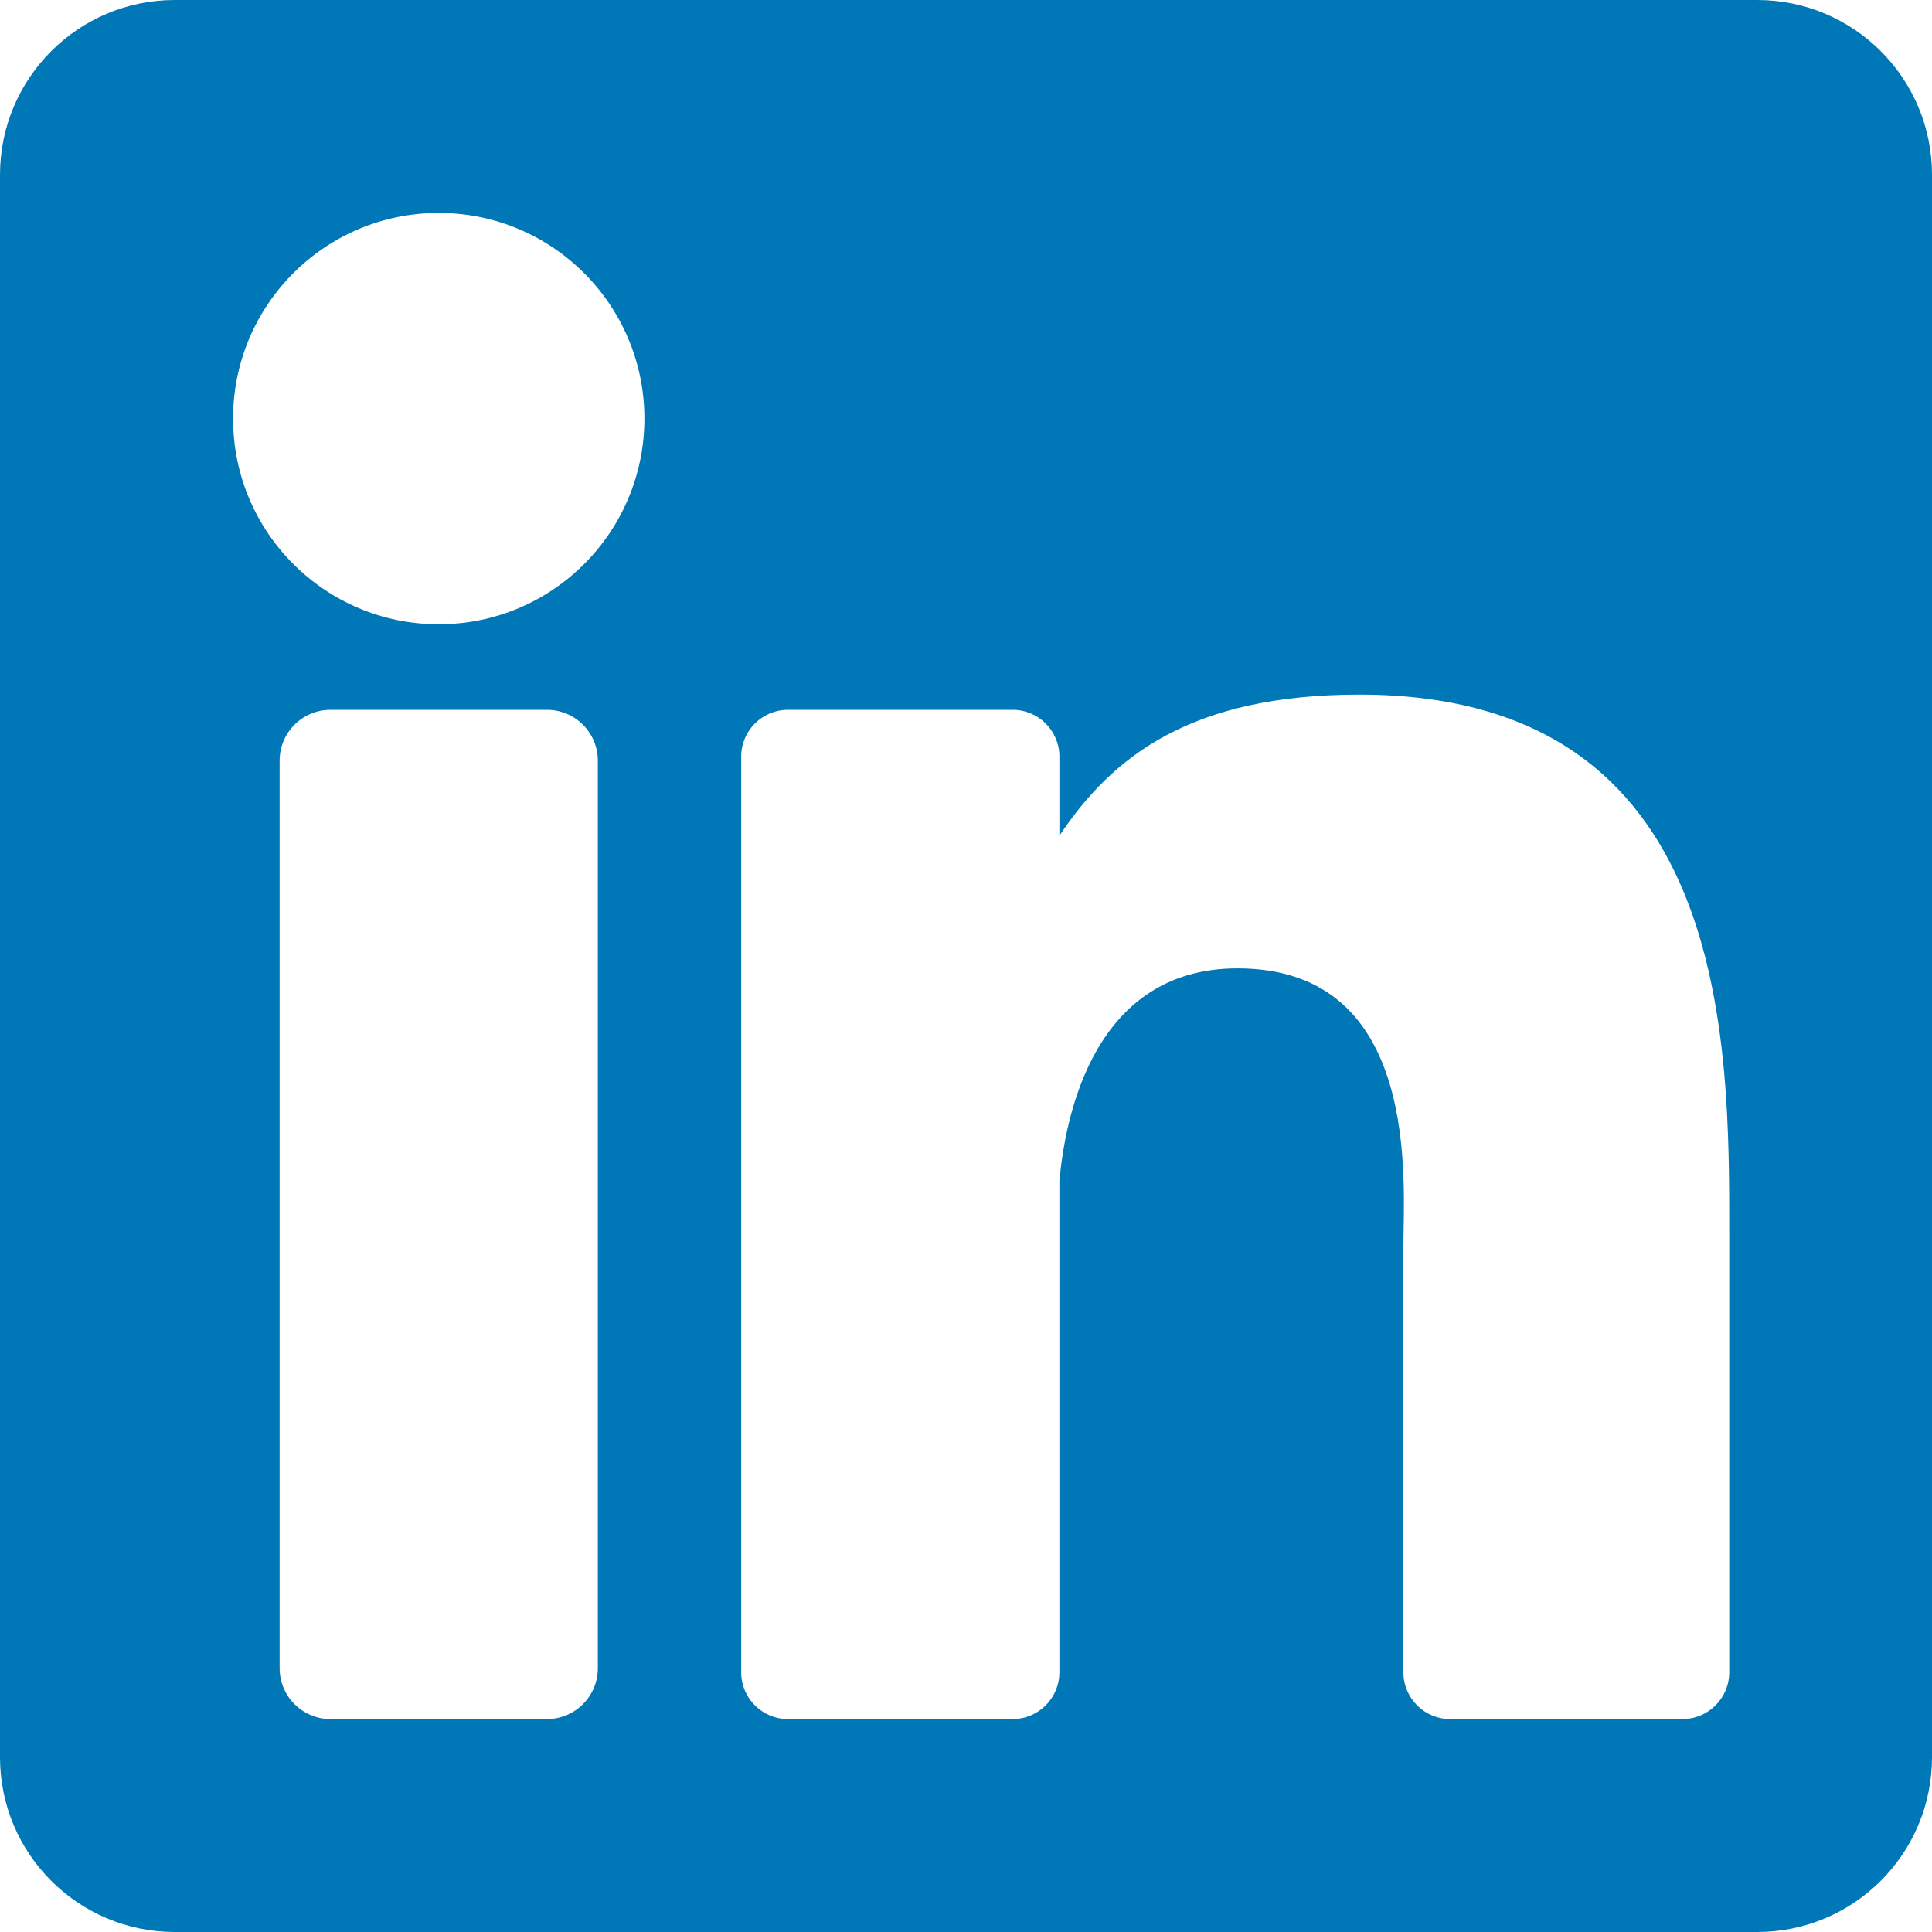
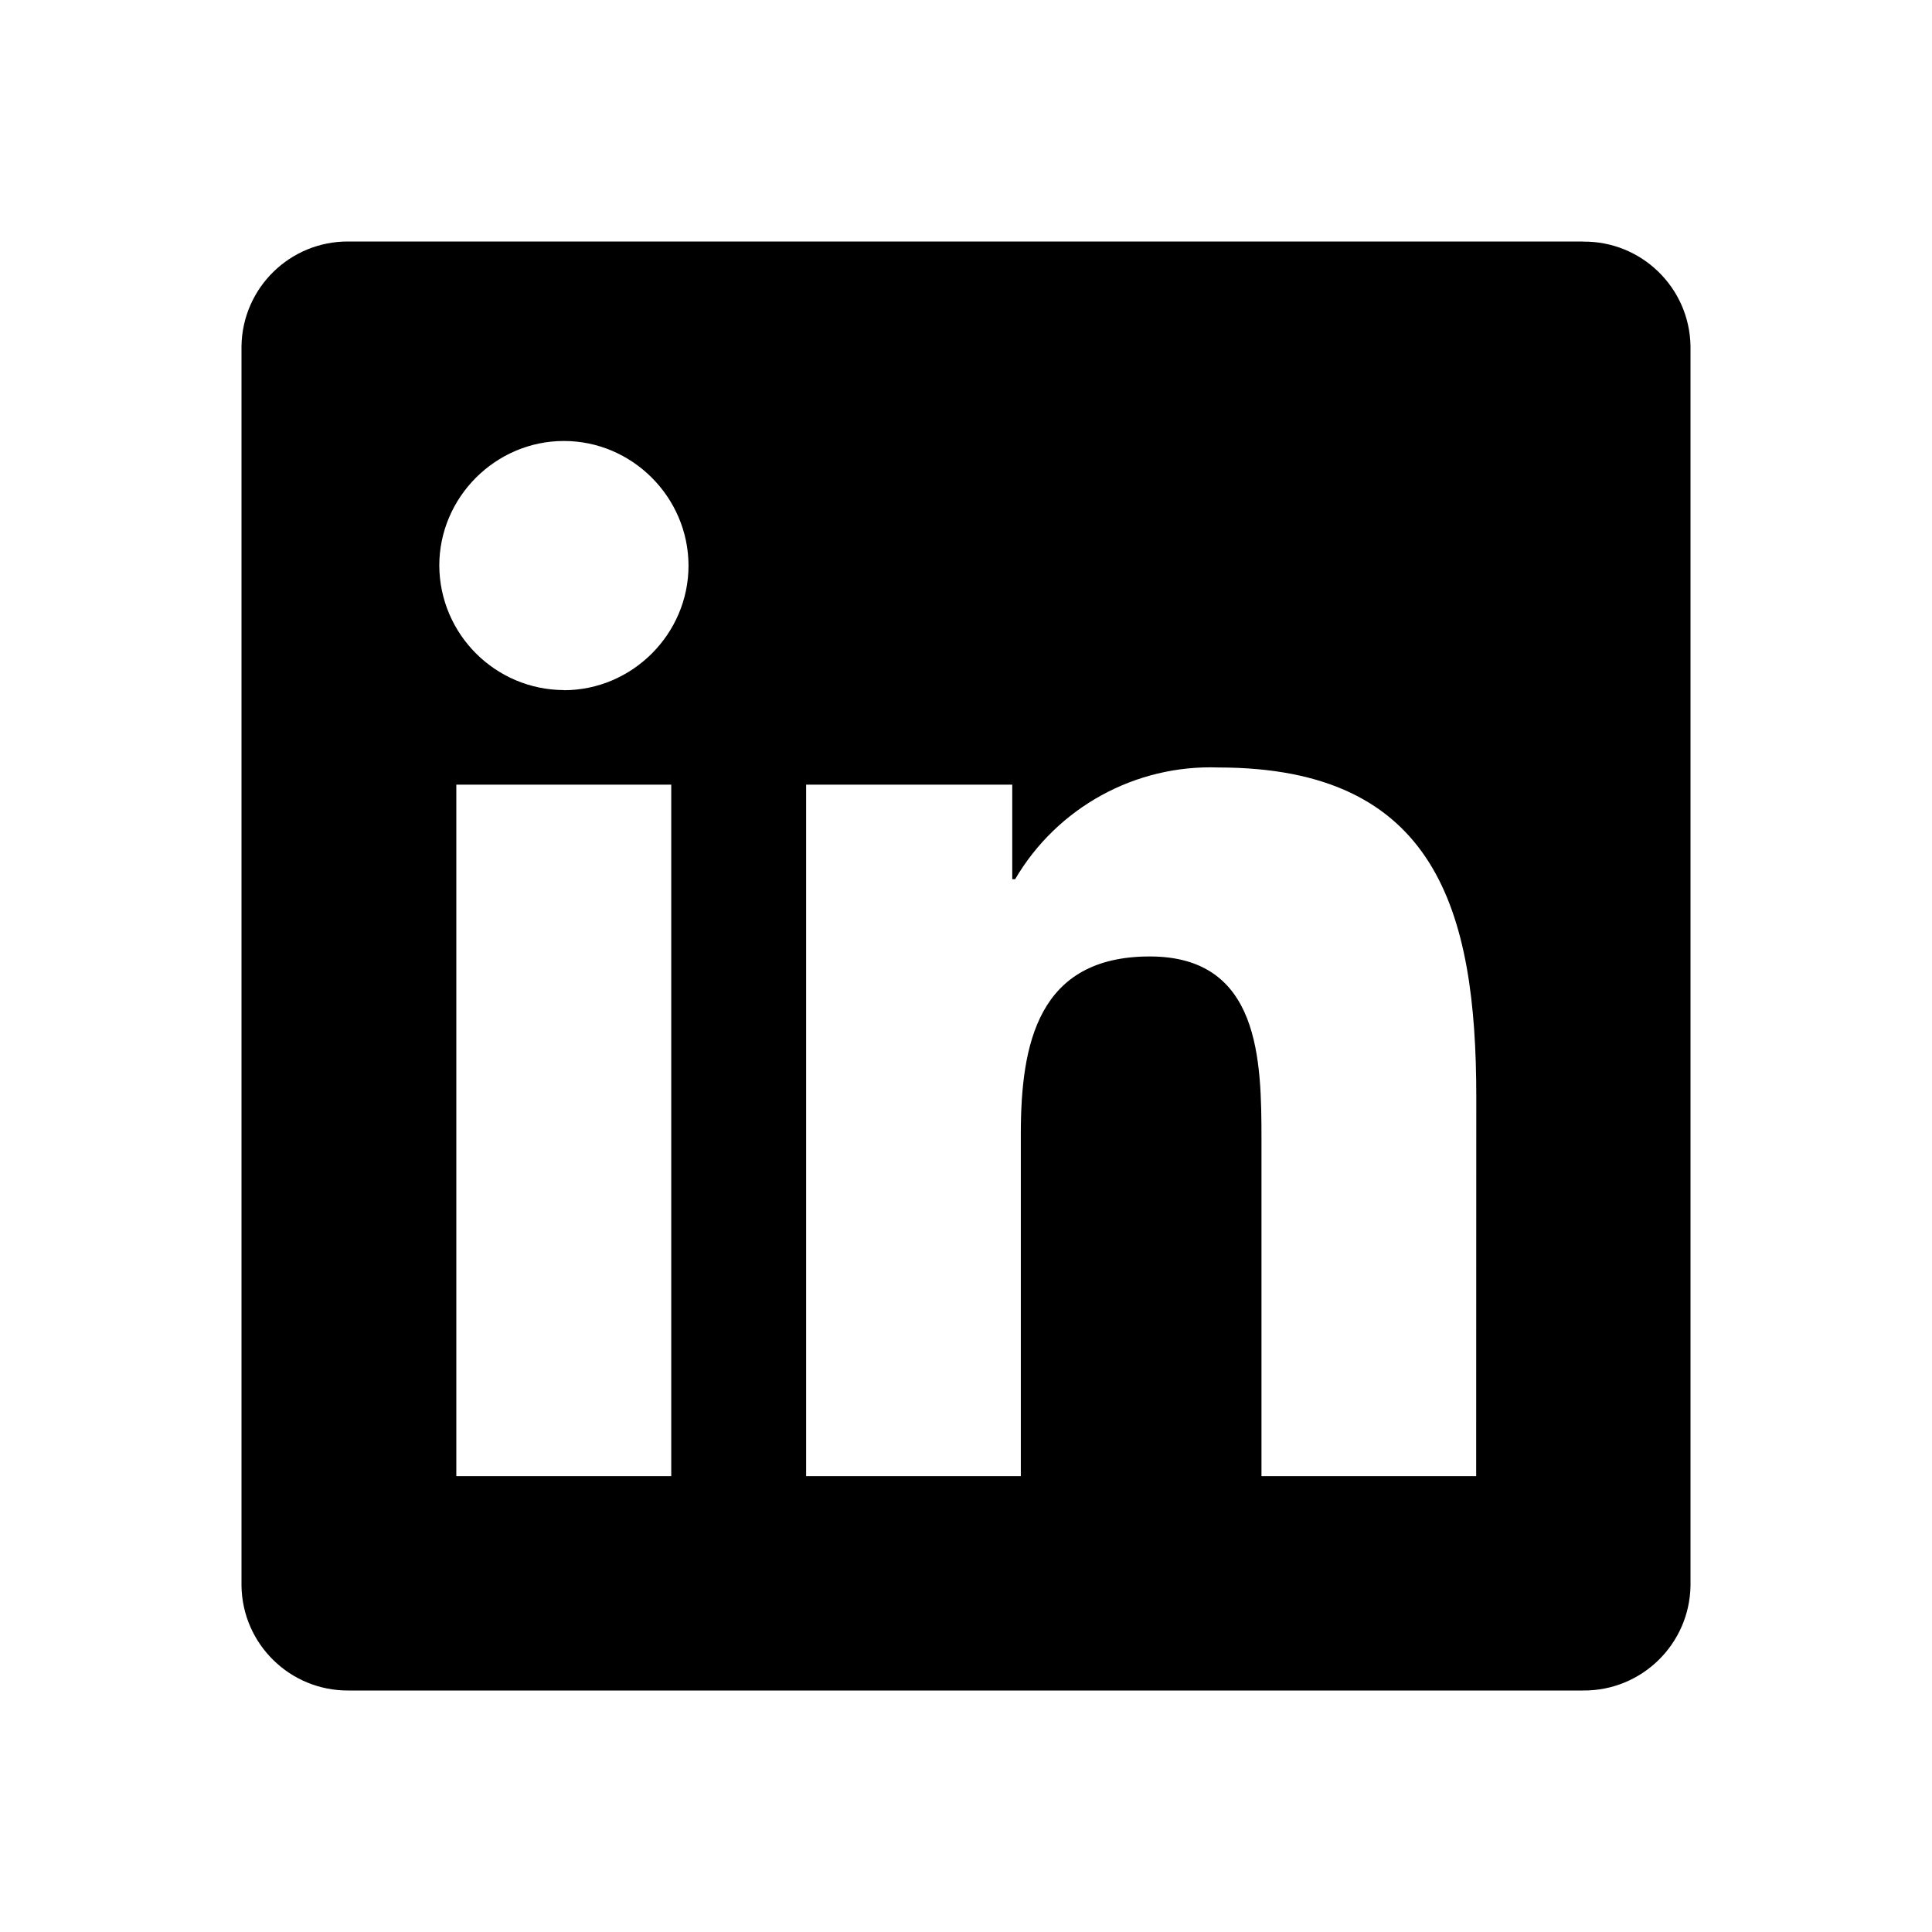
- <svg xmlns="http://www.w3.org/2000/svg" height="800px" width="800px" version="1.1" id="Layer_1" viewBox="0 0 382 382" xml:space="preserve">
-   <path style="fill:#0077B7;" d="M347.445,0H34.555C15.471,0,0,15.471,0,34.555v312.889C0,366.529,15.471,382,34.555,382h312.889  C366.529,382,382,366.529,382,347.444V34.555C382,15.471,366.529,0,347.445,0z M118.207,329.844c0,5.554-4.502,10.056-10.056,10.056  H65.345c-5.554,0-10.056-4.502-10.056-10.056V150.403c0-5.554,4.502-10.056,10.056-10.056h42.806  c5.554,0,10.056,4.502,10.056,10.056V329.844z M86.748,123.432c-22.459,0-40.666-18.207-40.666-40.666S64.289,42.1,86.748,42.1  s40.666,18.207,40.666,40.666S109.208,123.432,86.748,123.432z M341.91,330.654c0,5.106-4.14,9.246-9.246,9.246H286.73  c-5.106,0-9.246-4.14-9.246-9.246v-84.168c0-12.556,3.683-55.021-32.813-55.021c-28.309,0-34.051,29.066-35.204,42.11v97.079  c0,5.106-4.139,9.246-9.246,9.246h-44.426c-5.106,0-9.246-4.14-9.246-9.246V149.593c0-5.106,4.14-9.246,9.246-9.246h44.426  c5.106,0,9.246,4.14,9.246,9.246v15.655c10.497-15.753,26.097-27.912,59.312-27.912c73.552,0,73.131,68.716,73.131,106.472  L341.91,330.654L341.91,330.654z" />
+ <svg xmlns="http://www.w3.org/2000/svg" width="800px" height="800px" viewBox="0 0 16 16" fill="none">
+   <path fill="#000000" d="M12.225 12.225h-1.778V9.44c0-.664-.012-1.519-.925-1.519-.926 0-1.068.724-1.068 1.47v2.834H6.676V6.498h1.707v.783h.024c.348-.594.996-.95 1.684-.925 1.802 0 2.135 1.185 2.135 2.728l-.001 3.14zM4.67 5.715a1.037 1.037 0 01-1.032-1.031c0-.566.466-1.032 1.032-1.032.566 0 1.031.466 1.032 1.032 0 .566-.466 1.032-1.032 1.032zm.889 6.51h-1.78V6.498h1.78v5.727zM13.11 2H2.885A.88.88 0 002 2.866v10.268a.88.88 0 00.885.866h10.226a.882.882 0 00.889-.866V2.865a.88.88 0 00-.889-.864z" />
</svg>
